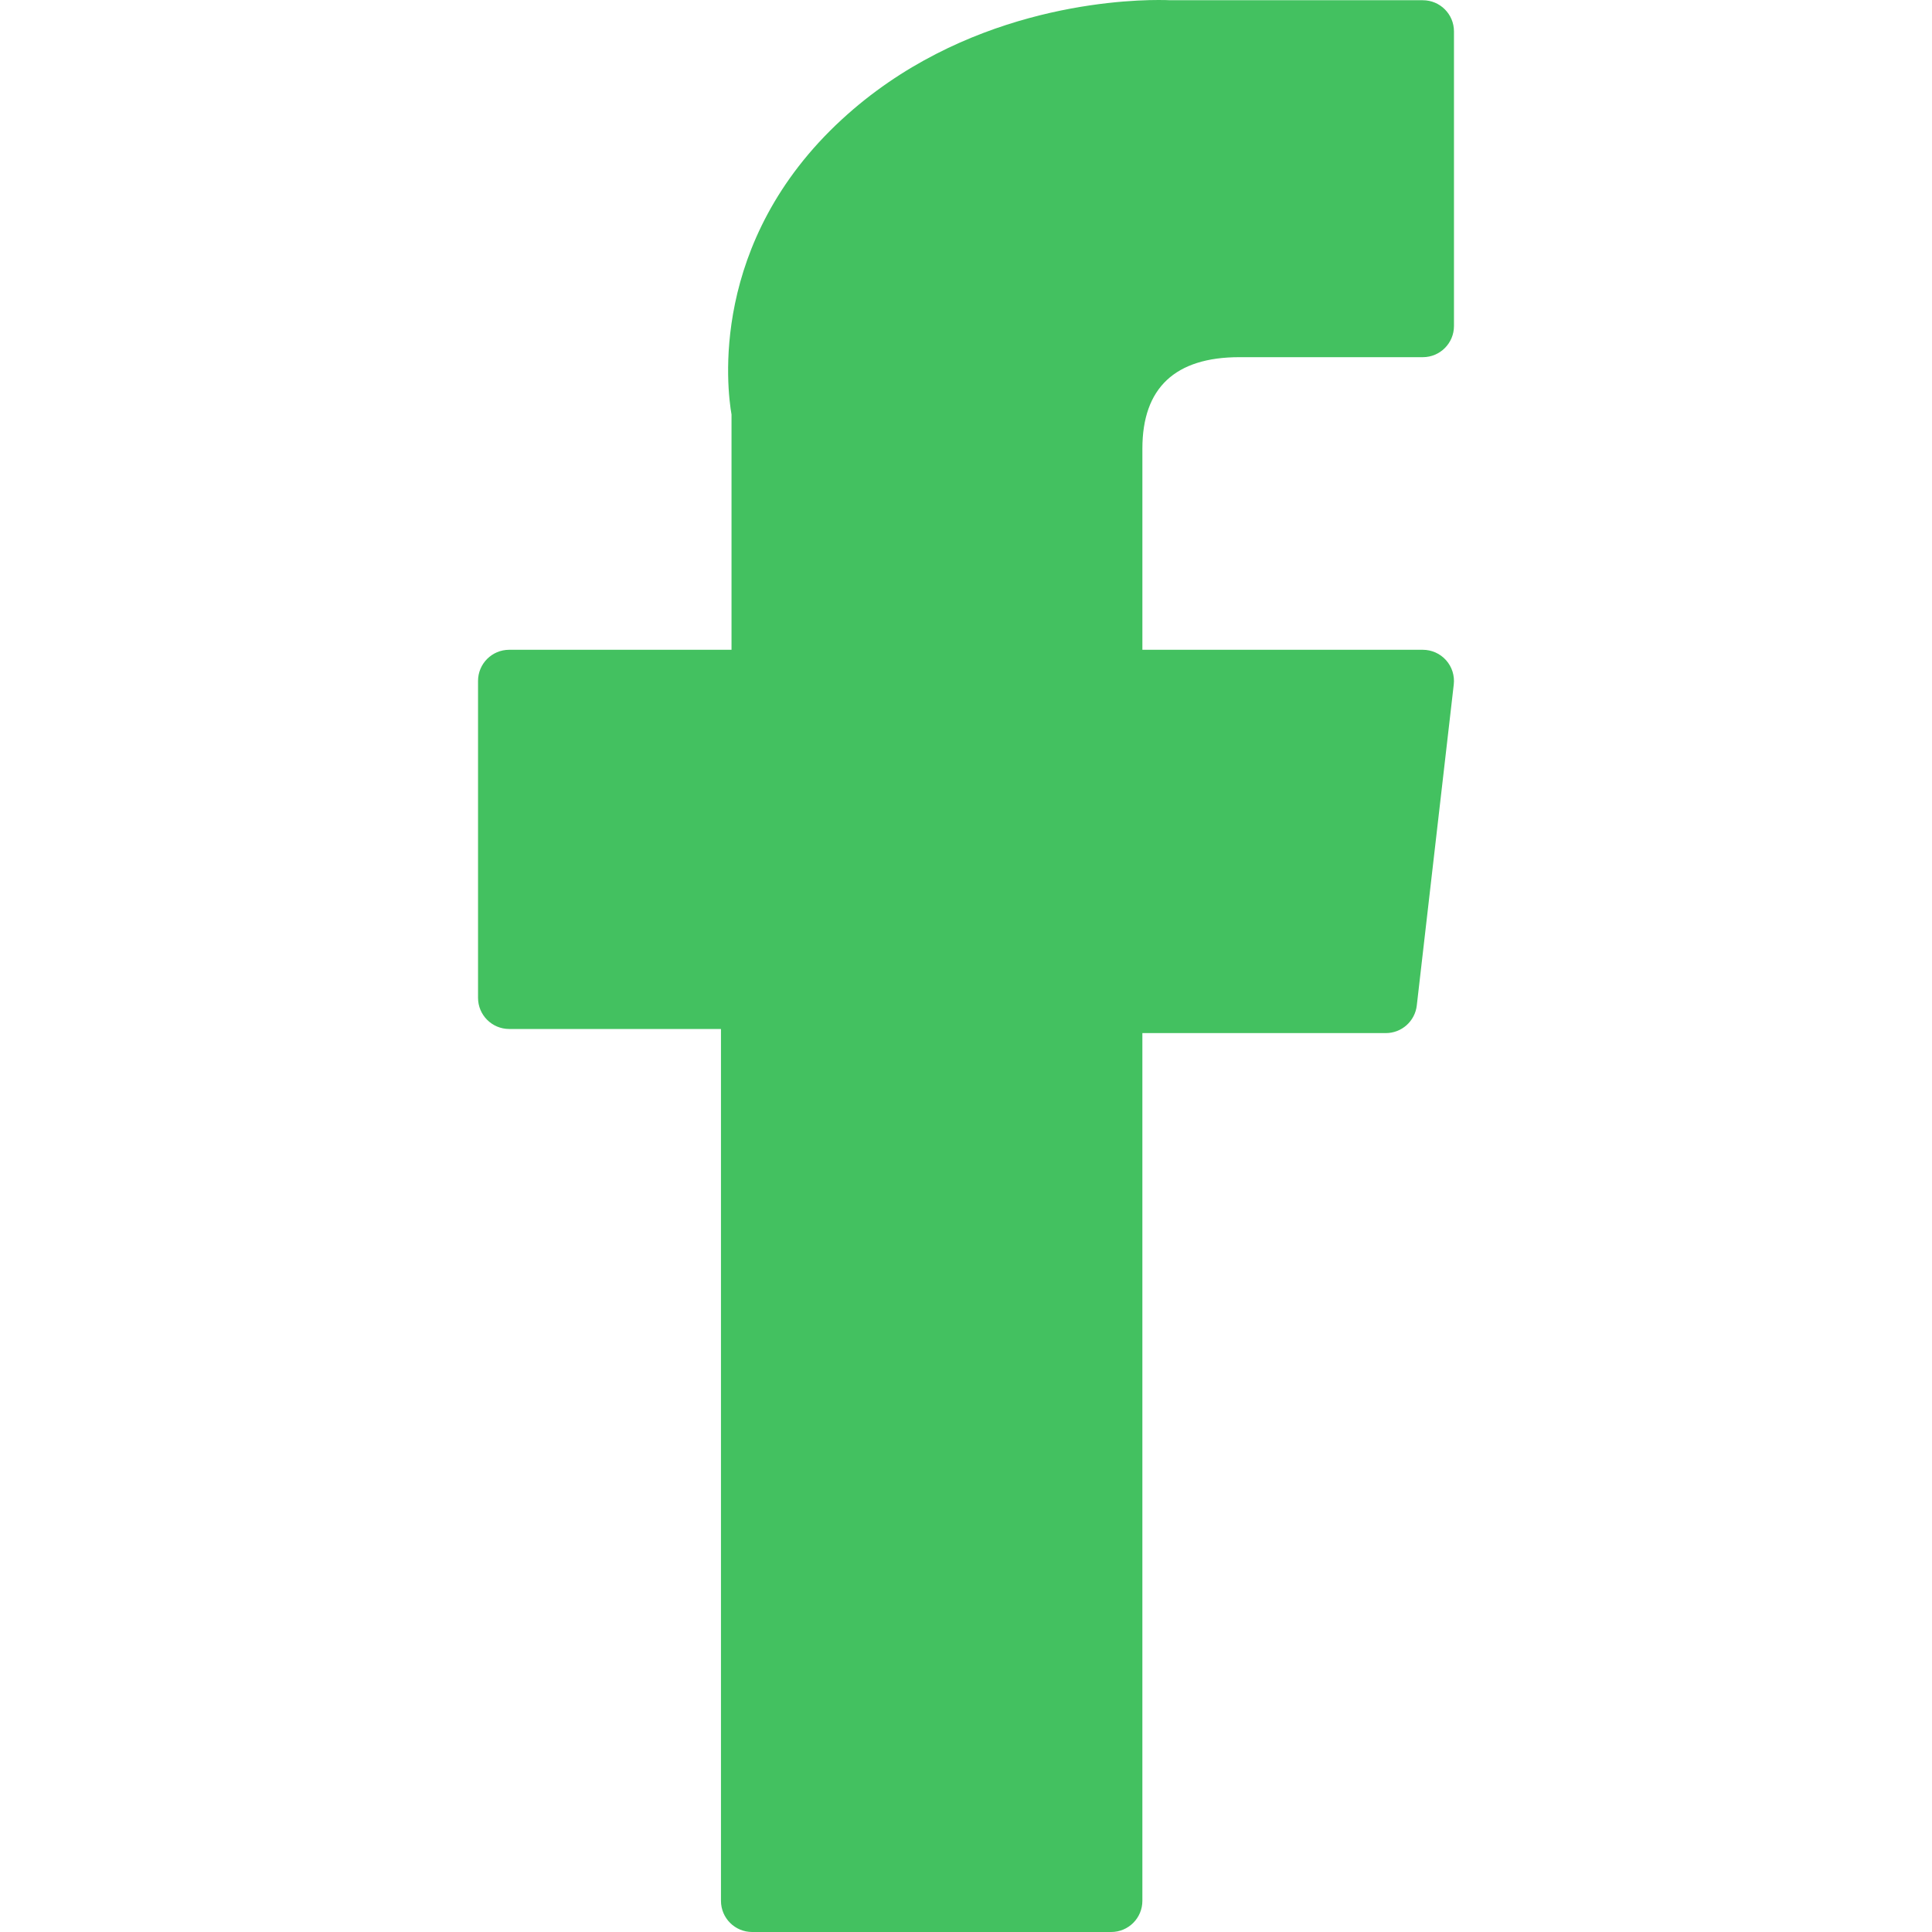
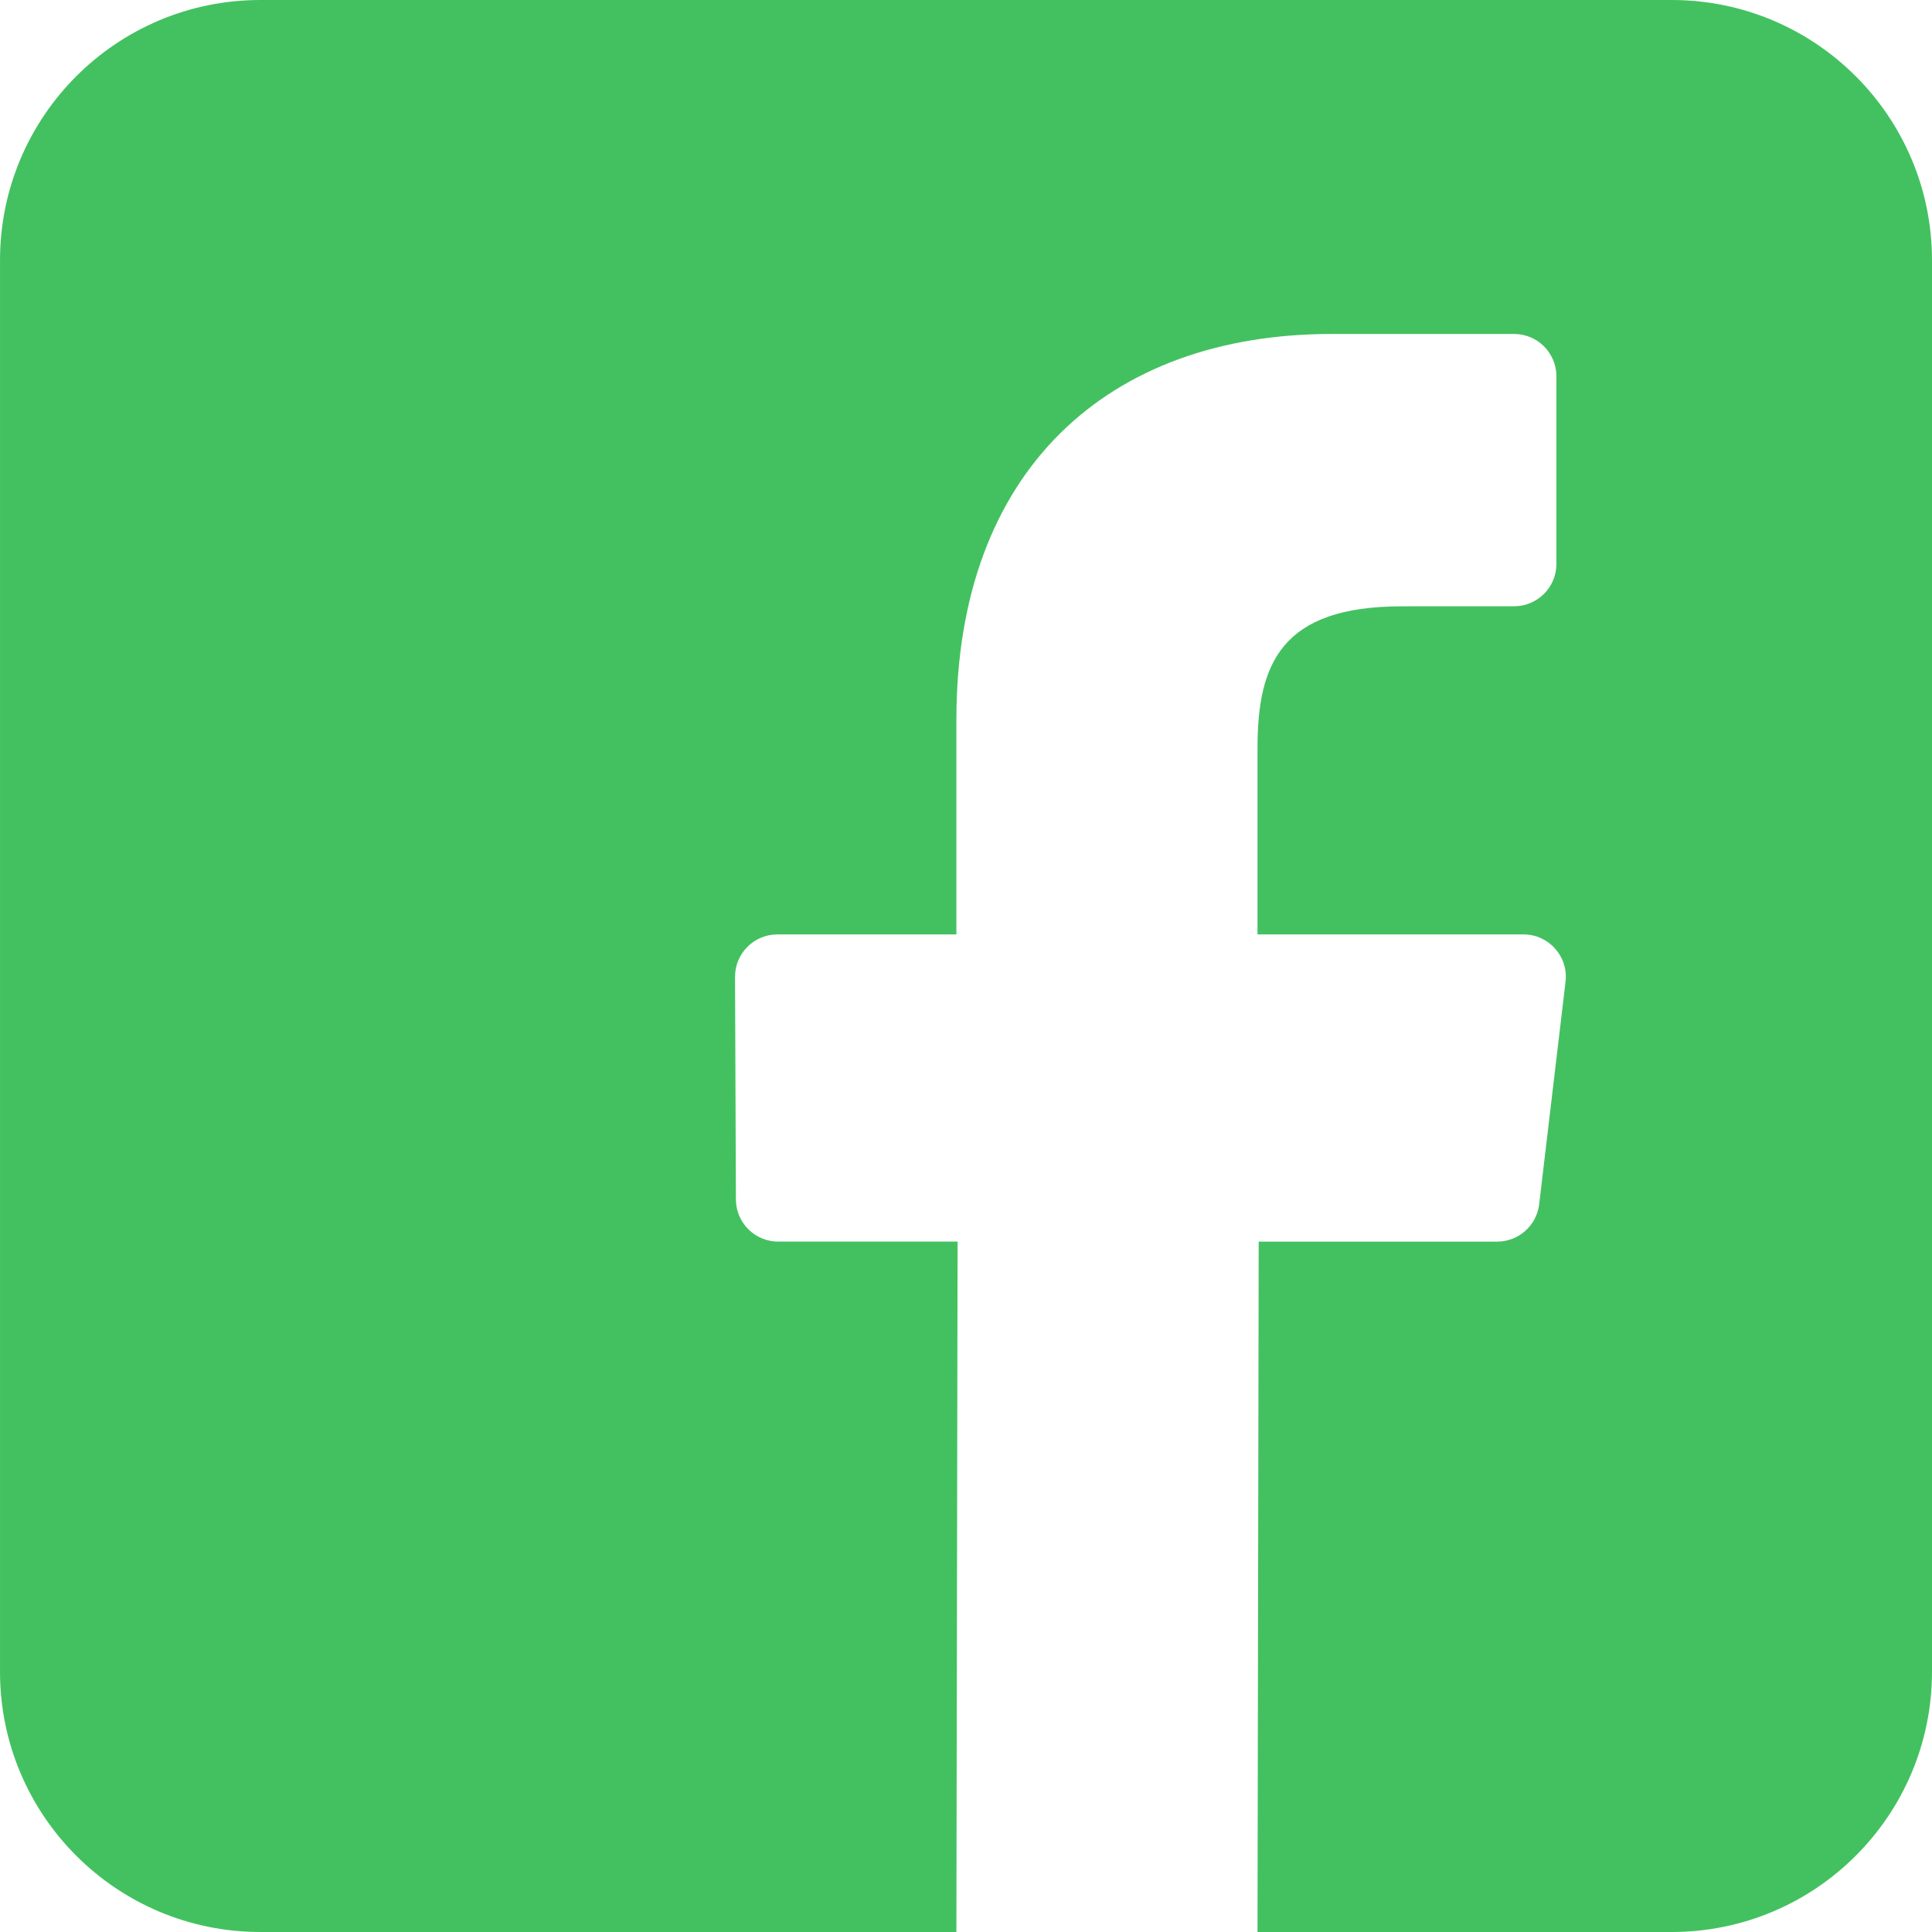
- <svg xmlns="http://www.w3.org/2000/svg" version="1.1" viewBox="0 0 310 310">
-   <path d="M81.703,165.106h33.981v139.894c0,2.762 2.238,5 5,5h57.616c2.762,0 5,-2.238 5,-5v-139.235h39.064c2.54,0 4.677,-1.906 4.967,-4.429l5.933,-51.502c0.163,-1.417 -0.286,-2.836 -1.234,-3.899c-0.949,-1.064 -2.307,-1.673 -3.732,-1.673h-44.996v-32.284c0,-9.732 5.24,-14.667 15.576,-14.667c1.473,0 29.42,0 29.42,0c2.762,0 5,-2.239 5,-5v-47.274c0,-2.762 -2.238,-5 -5,-5h-40.545c-0.286,-0.014 -0.921,-0.037 -1.857,-0.037c-7.035,0 -31.488,1.381 -50.804,19.151c-21.402,19.692 -18.427,43.27 -17.716,47.358v37.752h-35.673c-2.762,0 -5,2.238 -5,5v50.844c0,2.762 2.238,5.001 5,5.001Z" fill="#43C160" />
+ <svg xmlns="http://www.w3.org/2000/svg" width="409" height="409" version="1.1" viewBox="0 0 409 409">
+   <g transform="scale(1.00052)">
+     <path fill="#43C160" d="M353.701,0h-298.614c-30.422,0 -55.085,24.662 -55.085,55.085v298.616c-2.44423e-15,30.423 24.662,55.085 55.085,55.085h147.275l0.251,-146.078h-37.951c-4.932,0 -8.935,-3.988 -8.954,-8.92l-0.182,-47.087c-0.019,-4.959 3.996,-8.989 8.955,-8.989h37.882v-45.498c0,-52.8 32.247,-81.55 79.348,-81.55h38.65c4.945,0 8.955,4.009 8.955,8.955v39.704c0,4.944 -4.007,8.952 -8.95,8.955l-23.719,0.011c-25.615,0 -30.575,12.172 -30.575,30.035v39.389h56.285c5.363,0 9.524,4.683 8.892,10.009l-5.581,47.087c-0.534,4.506 -4.355,7.901 -8.892,7.901h-50.453l-0.251,146.078h87.631c30.422,0 55.084,-24.662 55.084,-55.084v-298.619c-0.001,-30.423 -24.663,-55.085 -55.086,-55.085Z" />
+   </g>
</svg>
